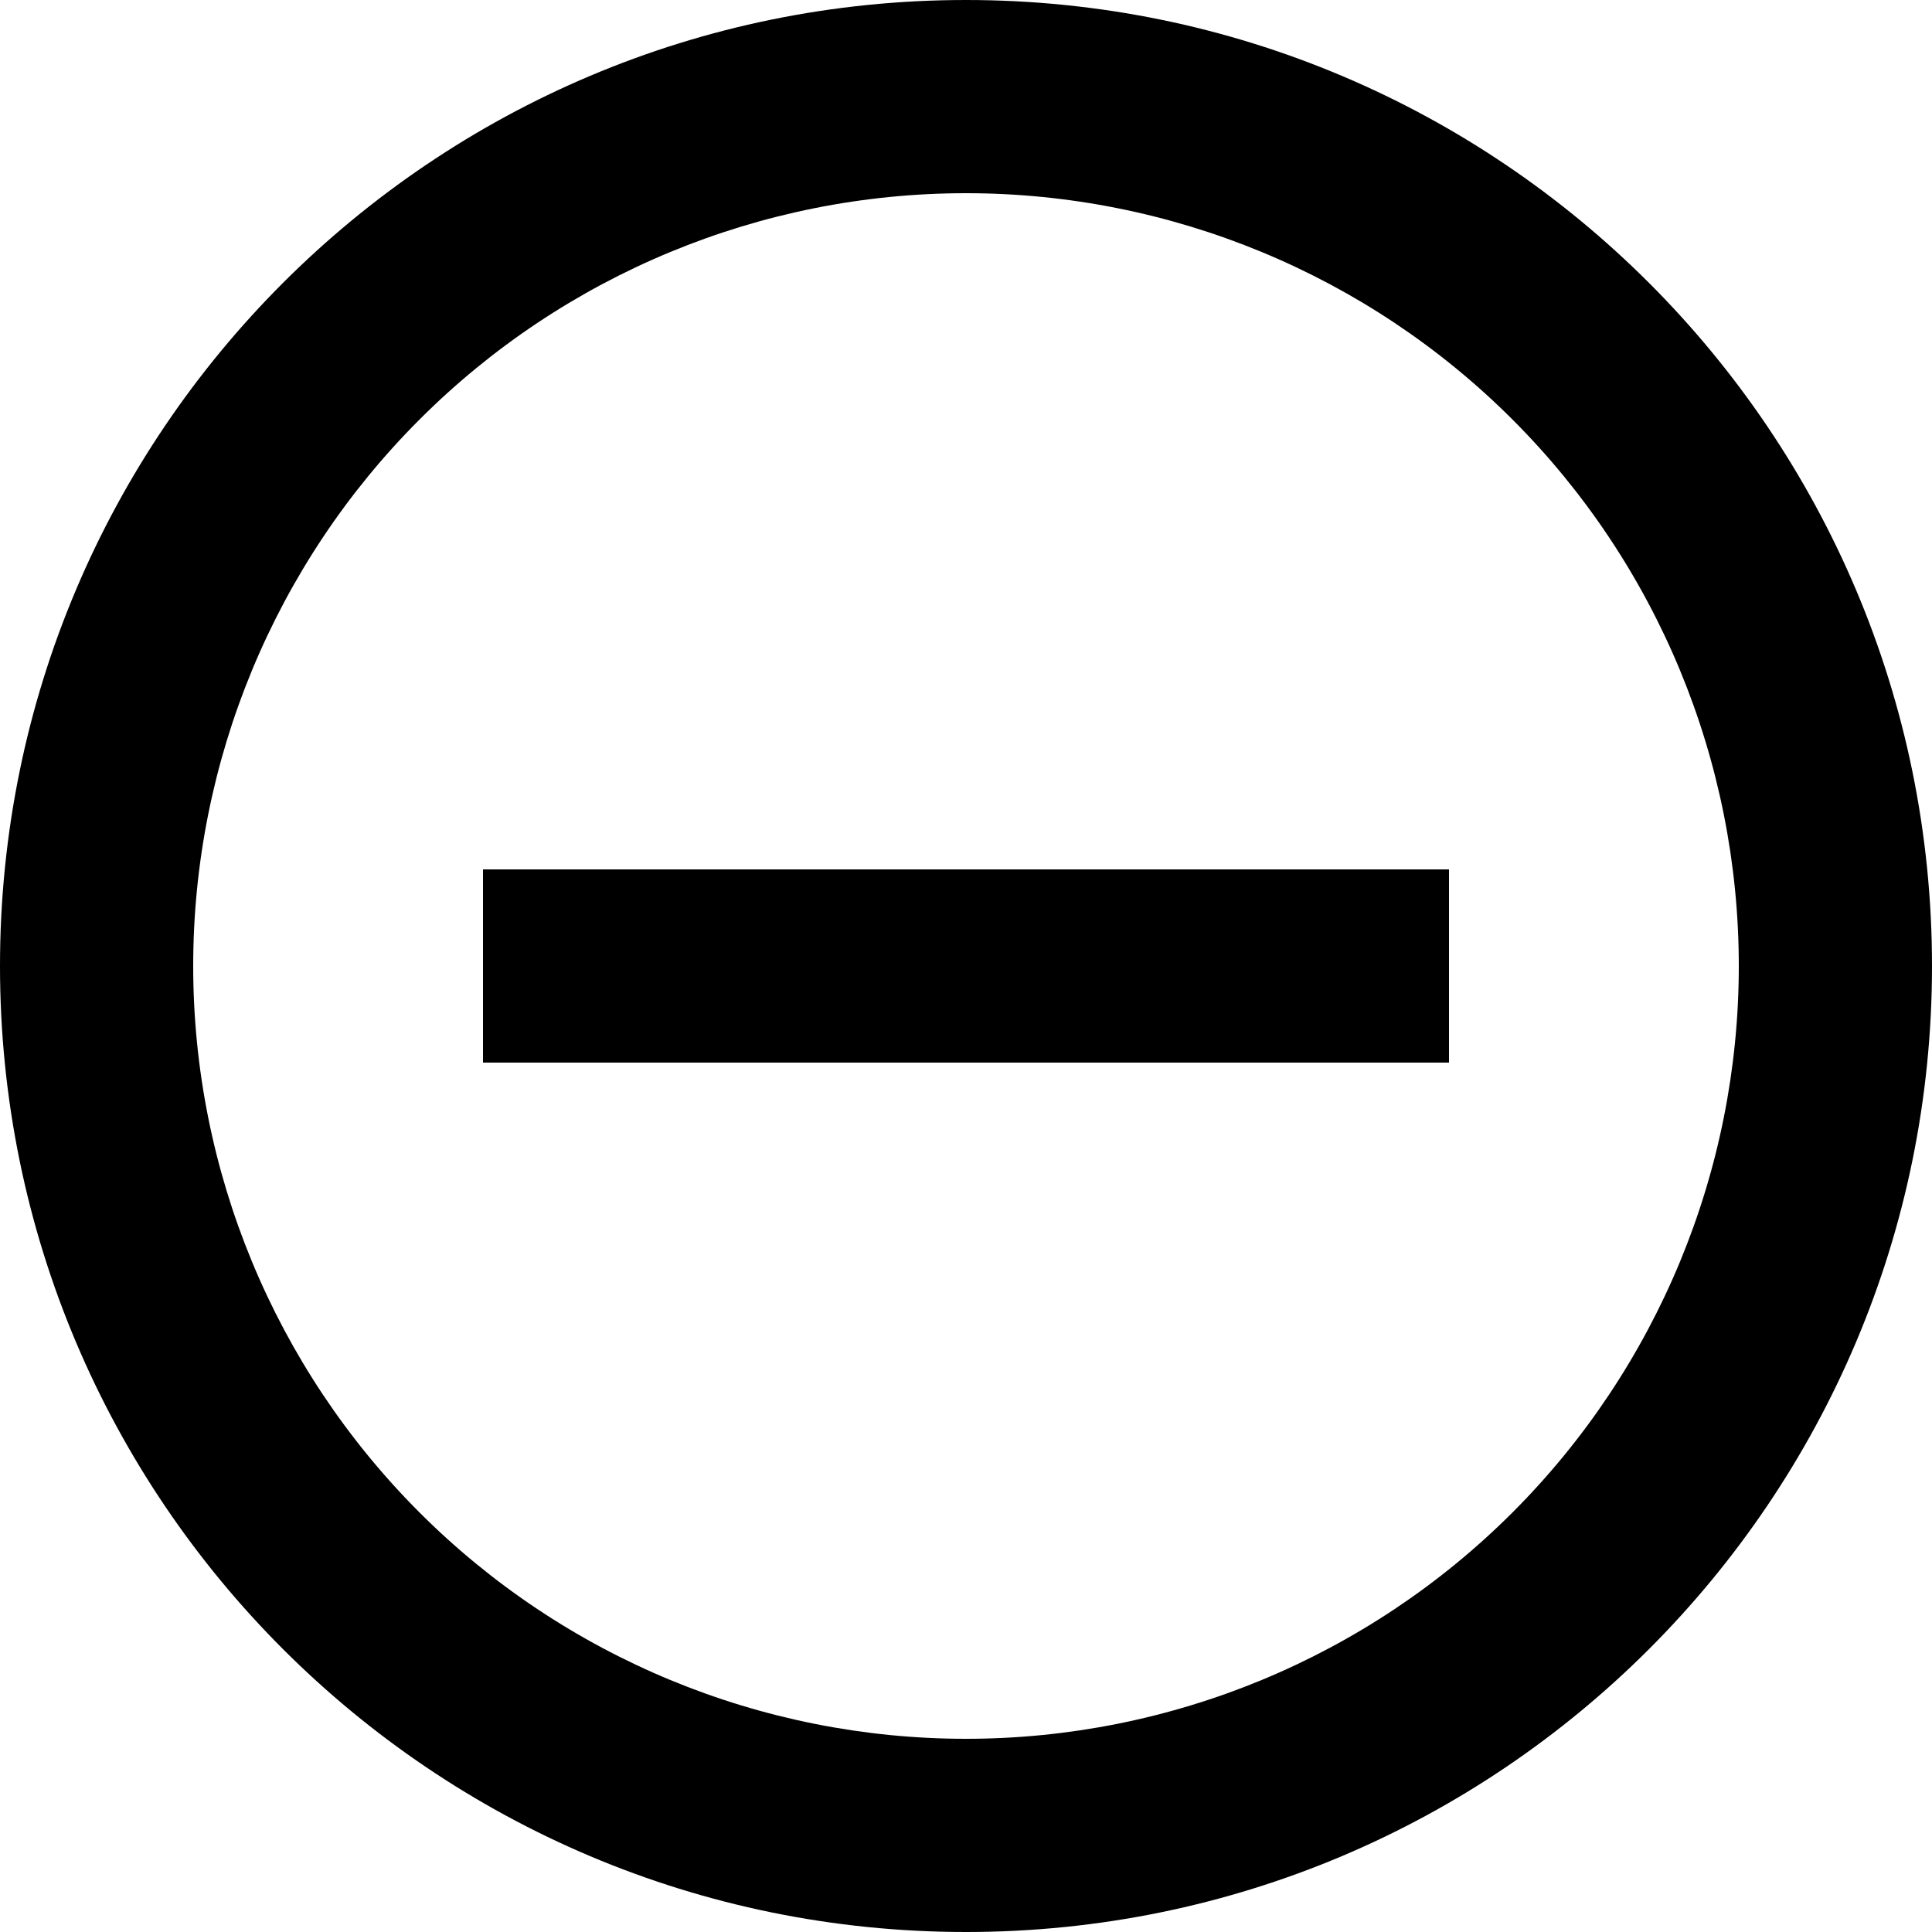
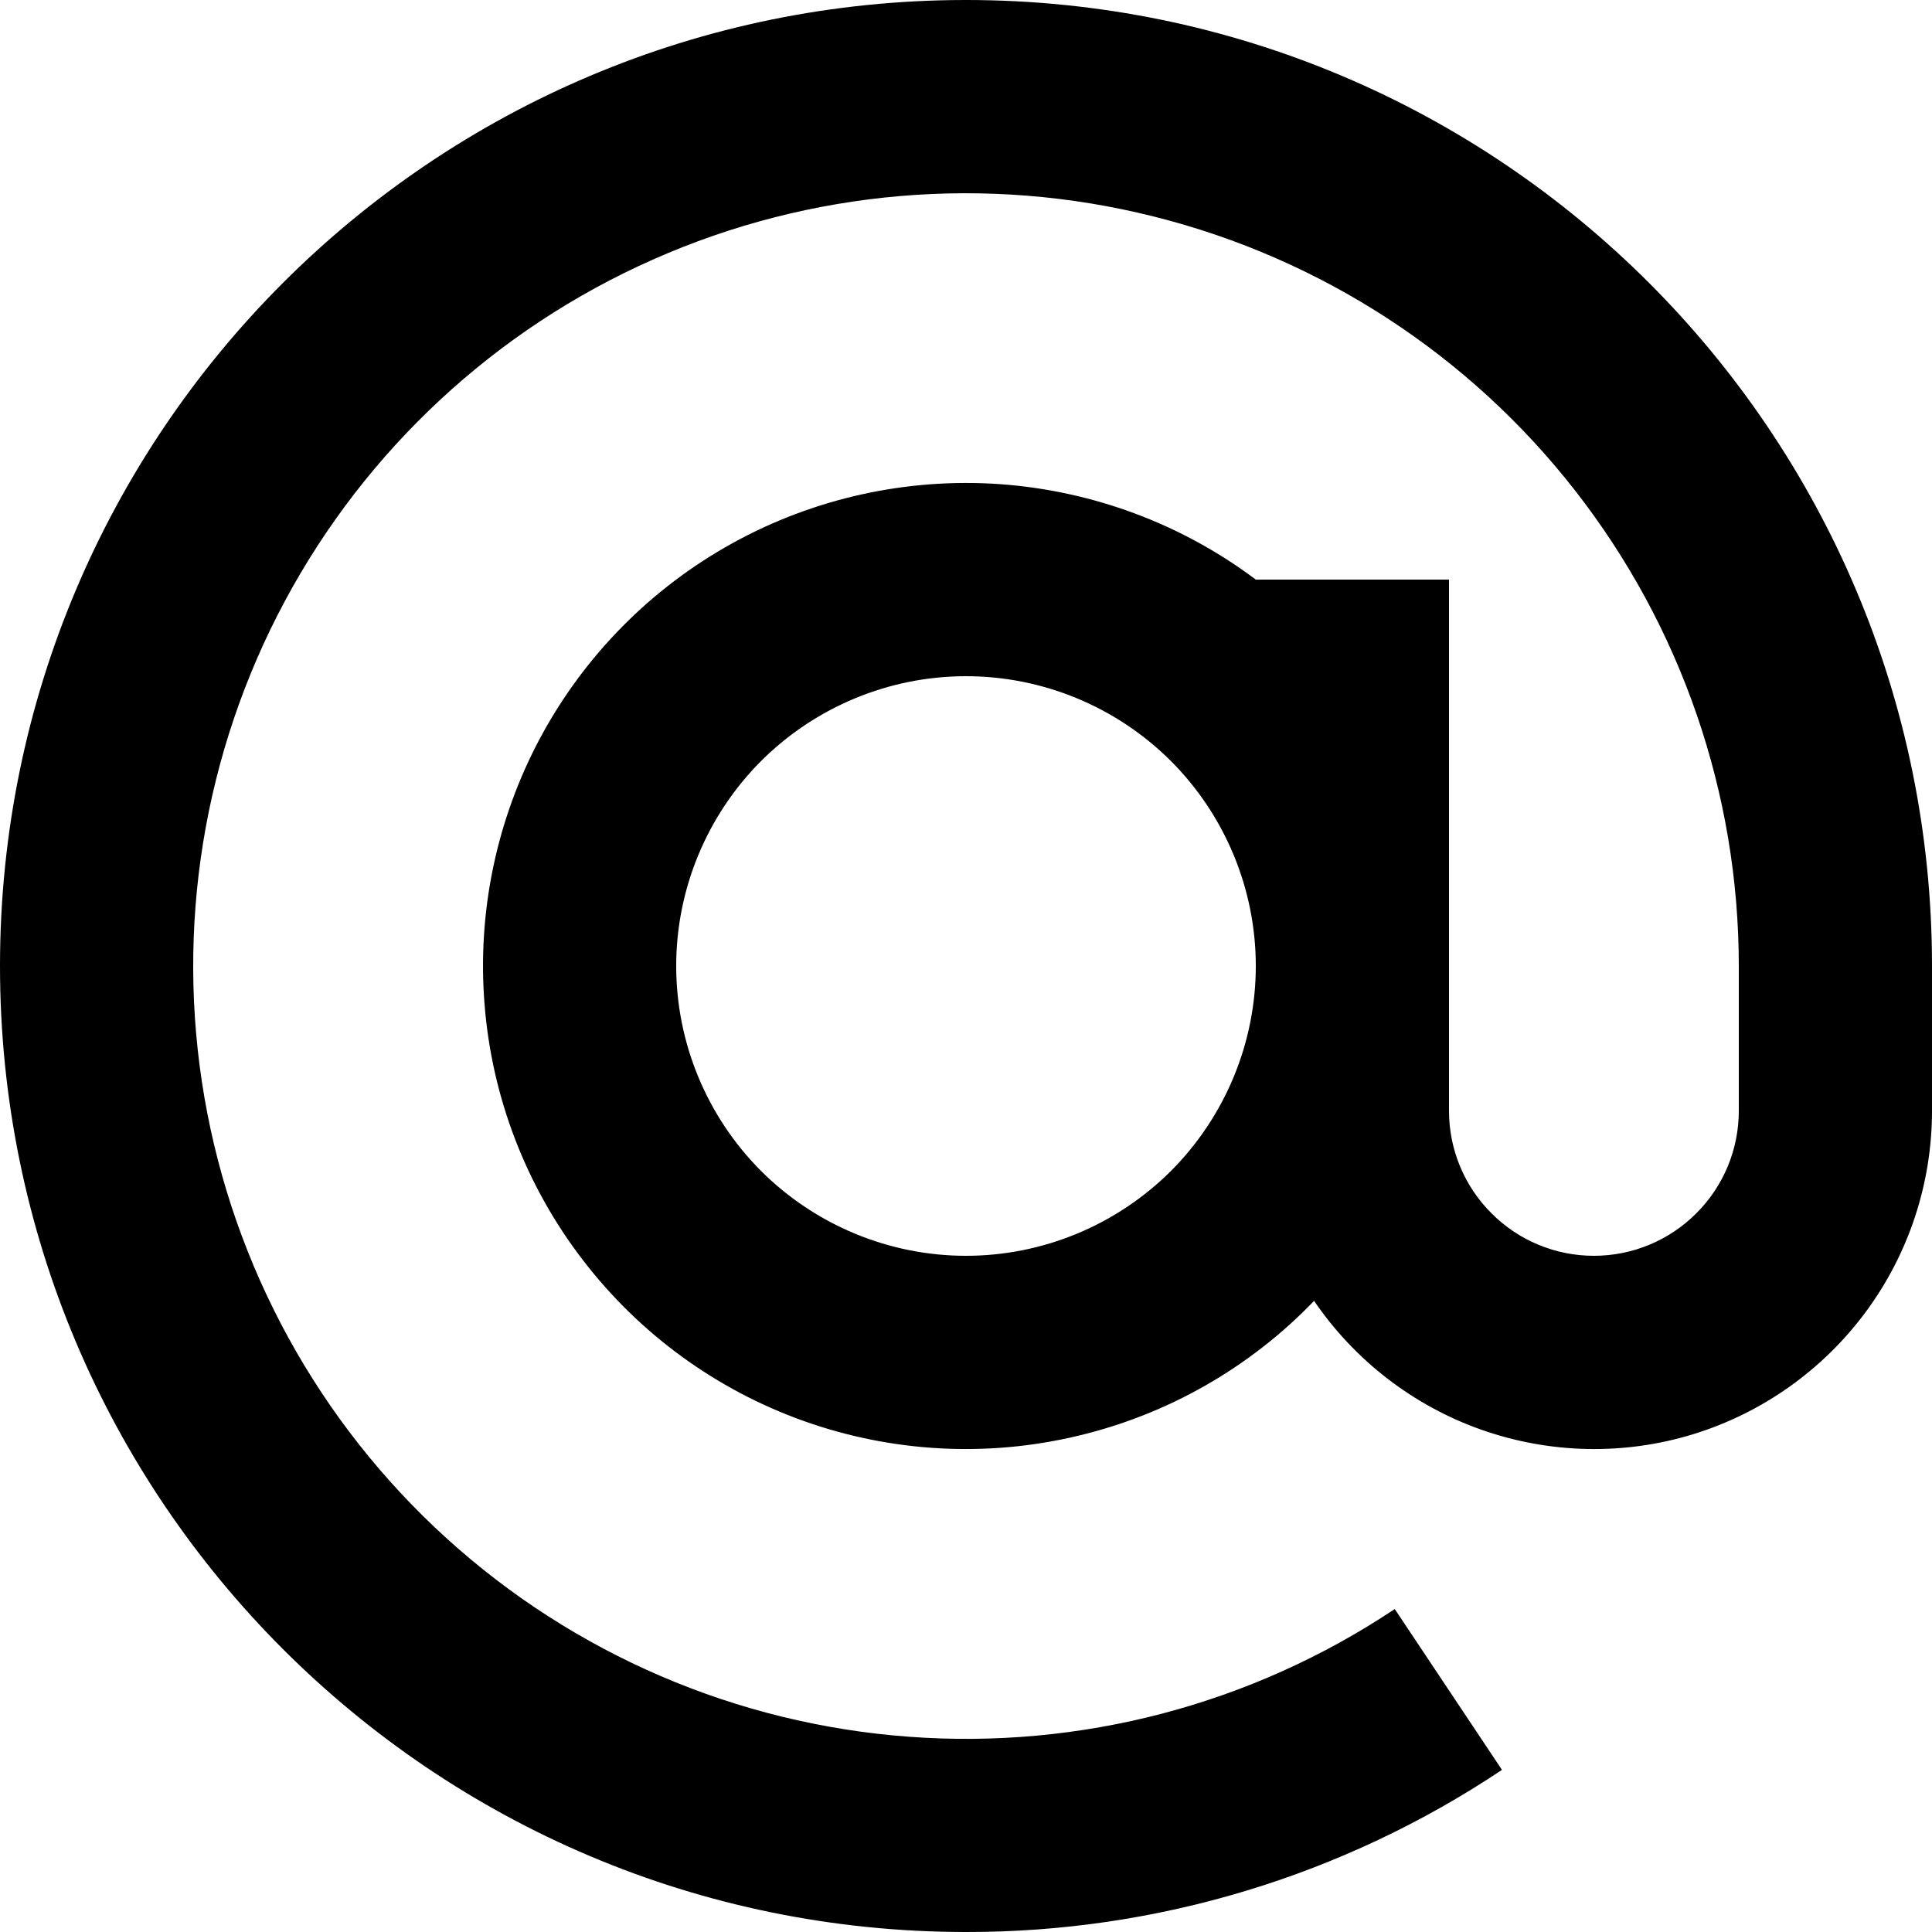
- <svg xmlns="http://www.w3.org/2000/svg" width="14" height="14" viewBox="0 0 14 14" fill="none">
-   <path d="M7 14C3.134 14 0 10.866 0 7C0 3.134 3.134 0 7 0C10.866 0 14 3.134 14 7C14 10.866 10.866 14 7 14ZM7 12.6C8.485 12.6 9.91 12.01 10.96 10.96C12.01 9.91 12.6 8.485 12.6 7C12.6 5.515 12.01 4.09 10.96 3.04C9.91 1.99 8.485 1.4 7 1.4C5.515 1.4 4.09 1.99 3.04 3.04C1.99 4.09 1.4 5.515 1.4 7C1.4 8.485 1.99 9.91 3.04 10.96C4.09 12.01 5.515 12.6 7 12.6ZM3.5 6.3H10.5V7.7H3.5V6.3Z" fill="currentColor" />
+ <svg xmlns="http://www.w3.org/2000/svg" width="12" height="12" viewBox="0 0 12 12" fill="none">
+   <path d="M10.8 6C10.8 4.93 10.442 3.891 9.784 3.048C9.126 2.204 8.205 1.605 7.167 1.345C6.129 1.084 5.034 1.178 4.056 1.612C3.078 2.045 2.273 2.793 1.768 3.736C1.263 4.679 1.088 5.764 1.27 6.818C1.452 7.873 1.982 8.836 2.774 9.555C3.566 10.274 4.576 10.708 5.643 10.787C6.71 10.867 7.773 10.588 8.663 9.994L9.329 10.993C8.344 11.651 7.185 12.002 6 12C2.686 12 0 9.314 0 6C0 2.686 2.686 0 6 0C9.314 0 12 2.686 12 6V6.9C12 7.349 11.856 7.787 11.589 8.148C11.322 8.509 10.946 8.776 10.517 8.908C10.088 9.04 9.627 9.03 9.203 8.881C8.78 8.732 8.415 8.451 8.162 8.08C7.762 8.496 7.25 8.788 6.687 8.92C6.125 9.053 5.536 9.02 4.992 8.826C4.448 8.632 3.972 8.285 3.62 7.826C3.268 7.368 3.056 6.818 3.01 6.242C2.963 5.666 3.084 5.089 3.357 4.58C3.631 4.071 4.045 3.652 4.551 3.373C5.057 3.094 5.633 2.967 6.209 3.007C6.785 3.048 7.338 3.253 7.8 3.6H9V6.9C9 7.139 9.095 7.368 9.264 7.536C9.432 7.705 9.661 7.8 9.9 7.8C10.139 7.8 10.368 7.705 10.536 7.536C10.705 7.368 10.8 7.139 10.8 6.9V6ZM6 4.2C5.523 4.2 5.065 4.39 4.727 4.727C4.39 5.065 4.2 5.523 4.2 6C4.2 6.477 4.39 6.935 4.727 7.273C5.065 7.61 5.523 7.8 6 7.8C6.477 7.8 6.935 7.61 7.273 7.273C7.61 6.935 7.8 6.477 7.8 6C7.8 5.523 7.61 5.065 7.273 4.727C6.935 4.39 6.477 4.2 6 4.2Z" fill="currentColor" />
</svg>
